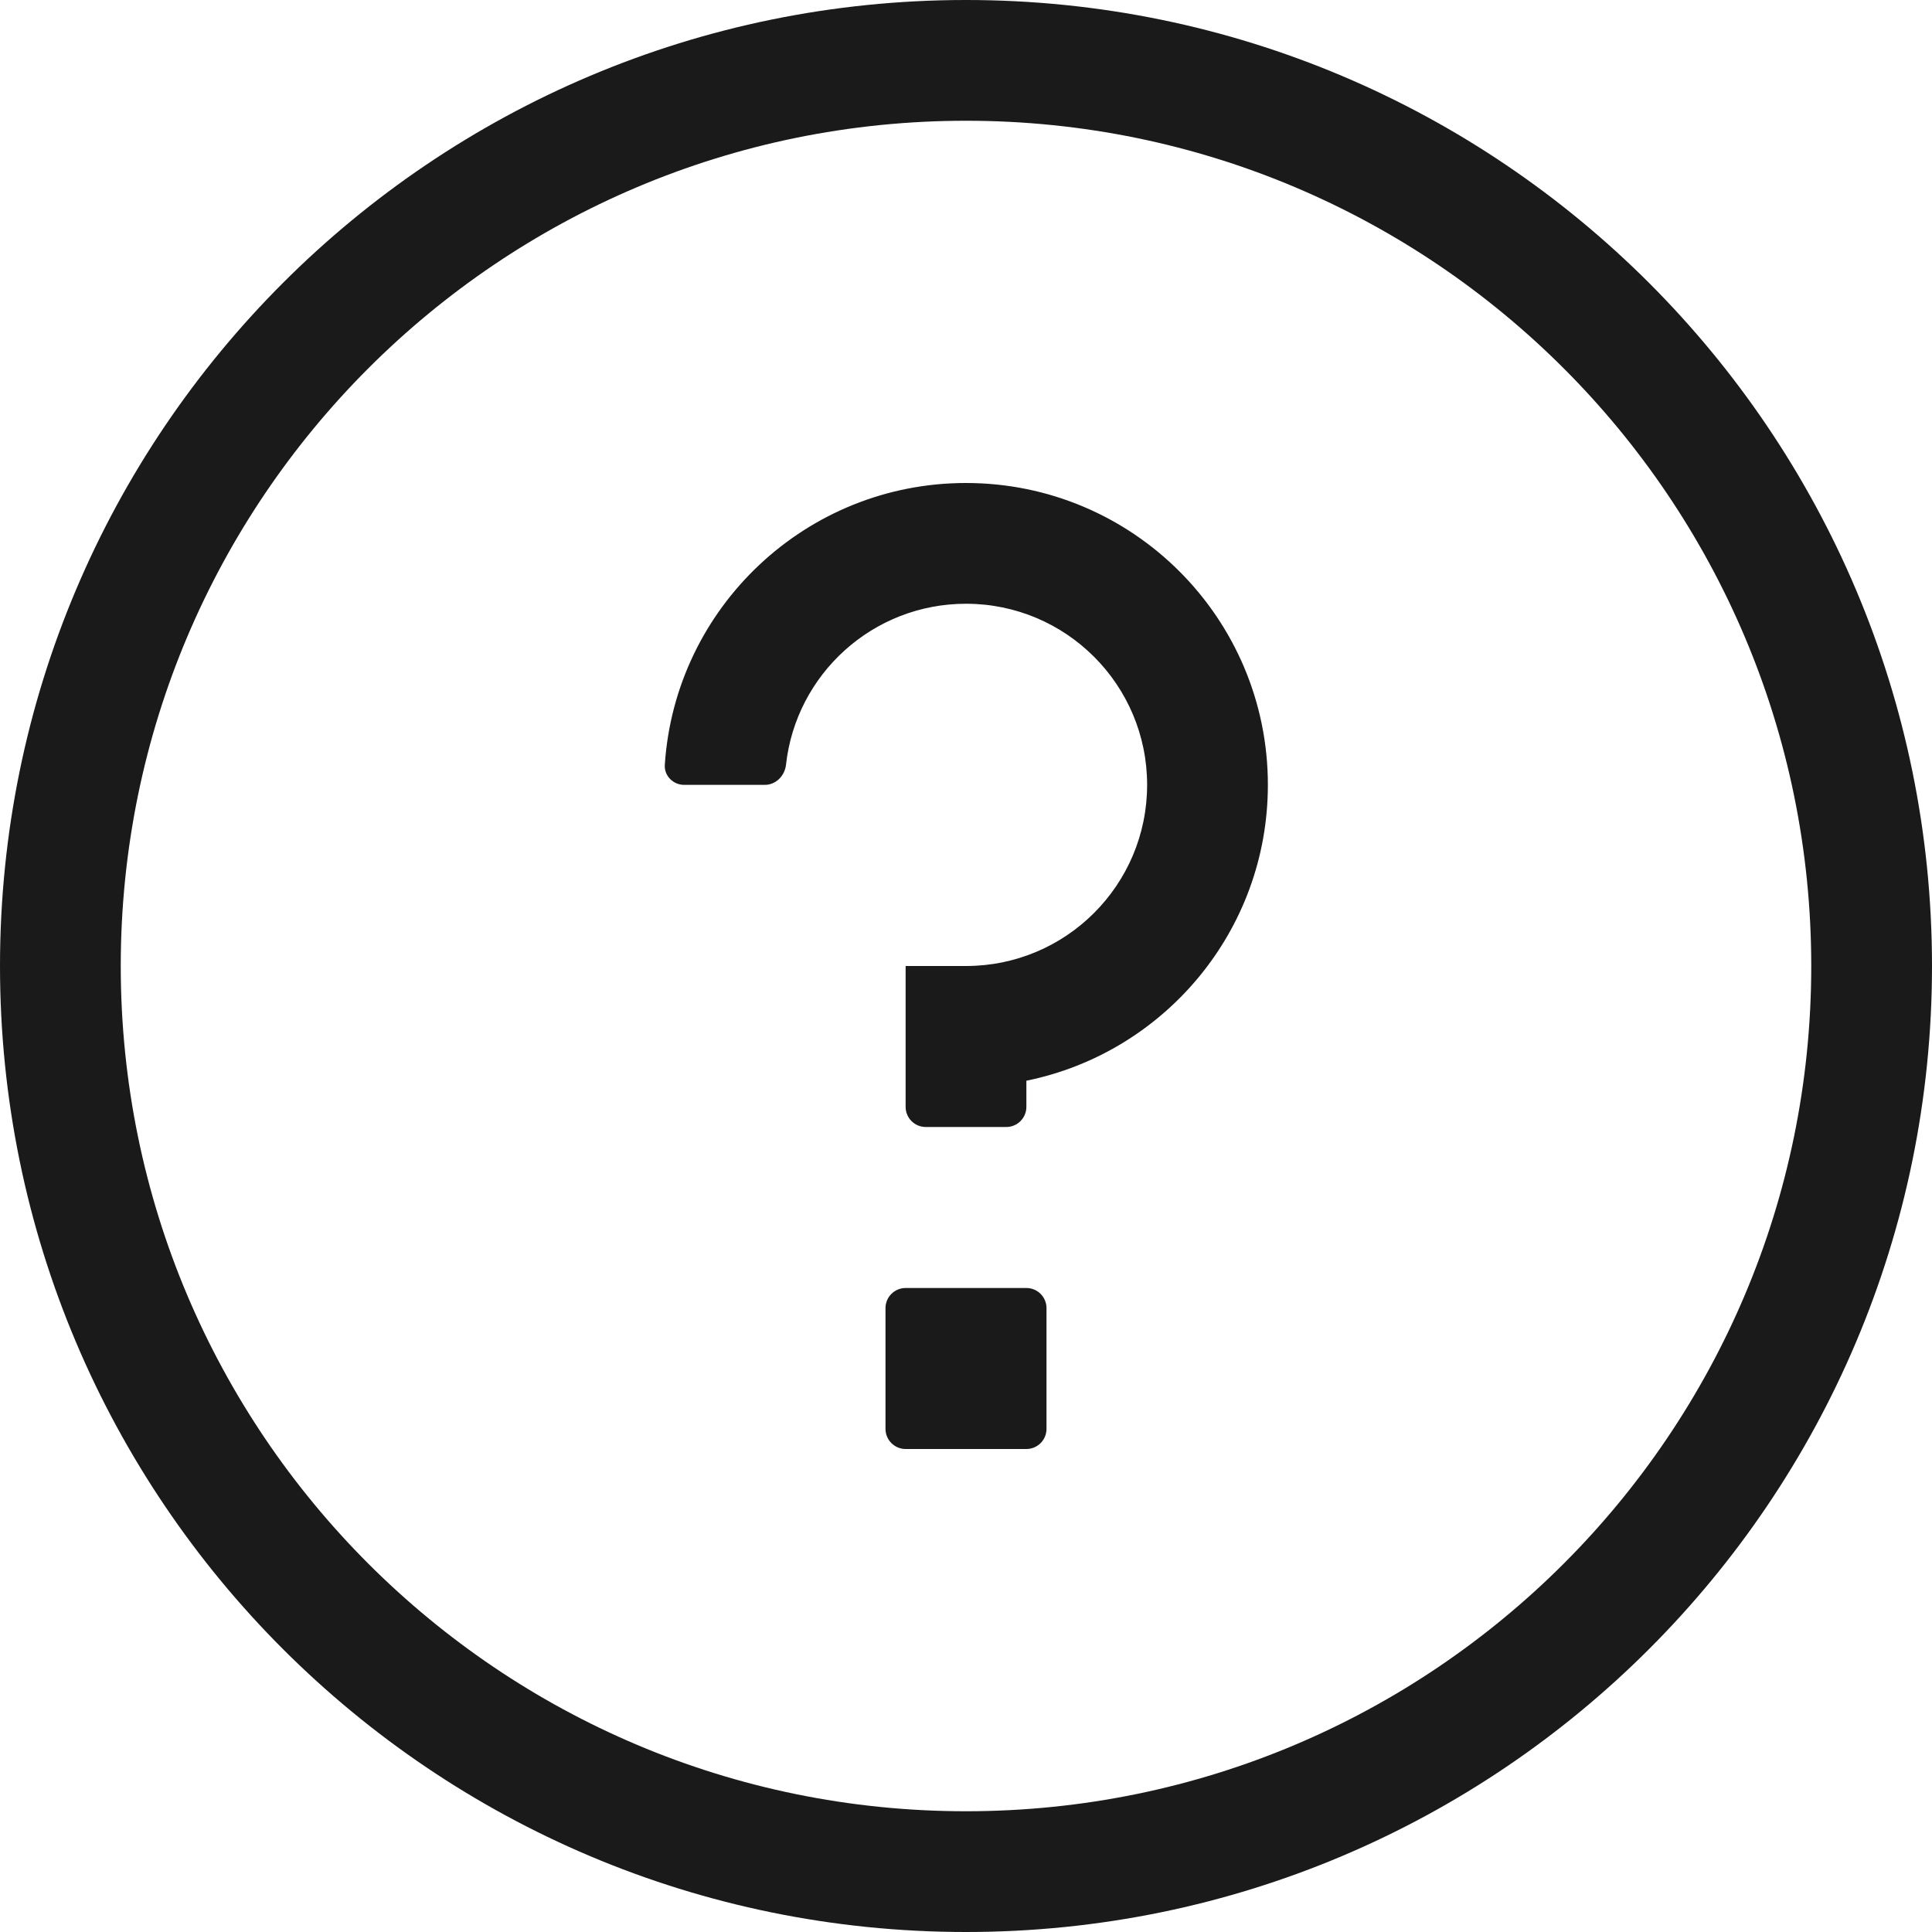
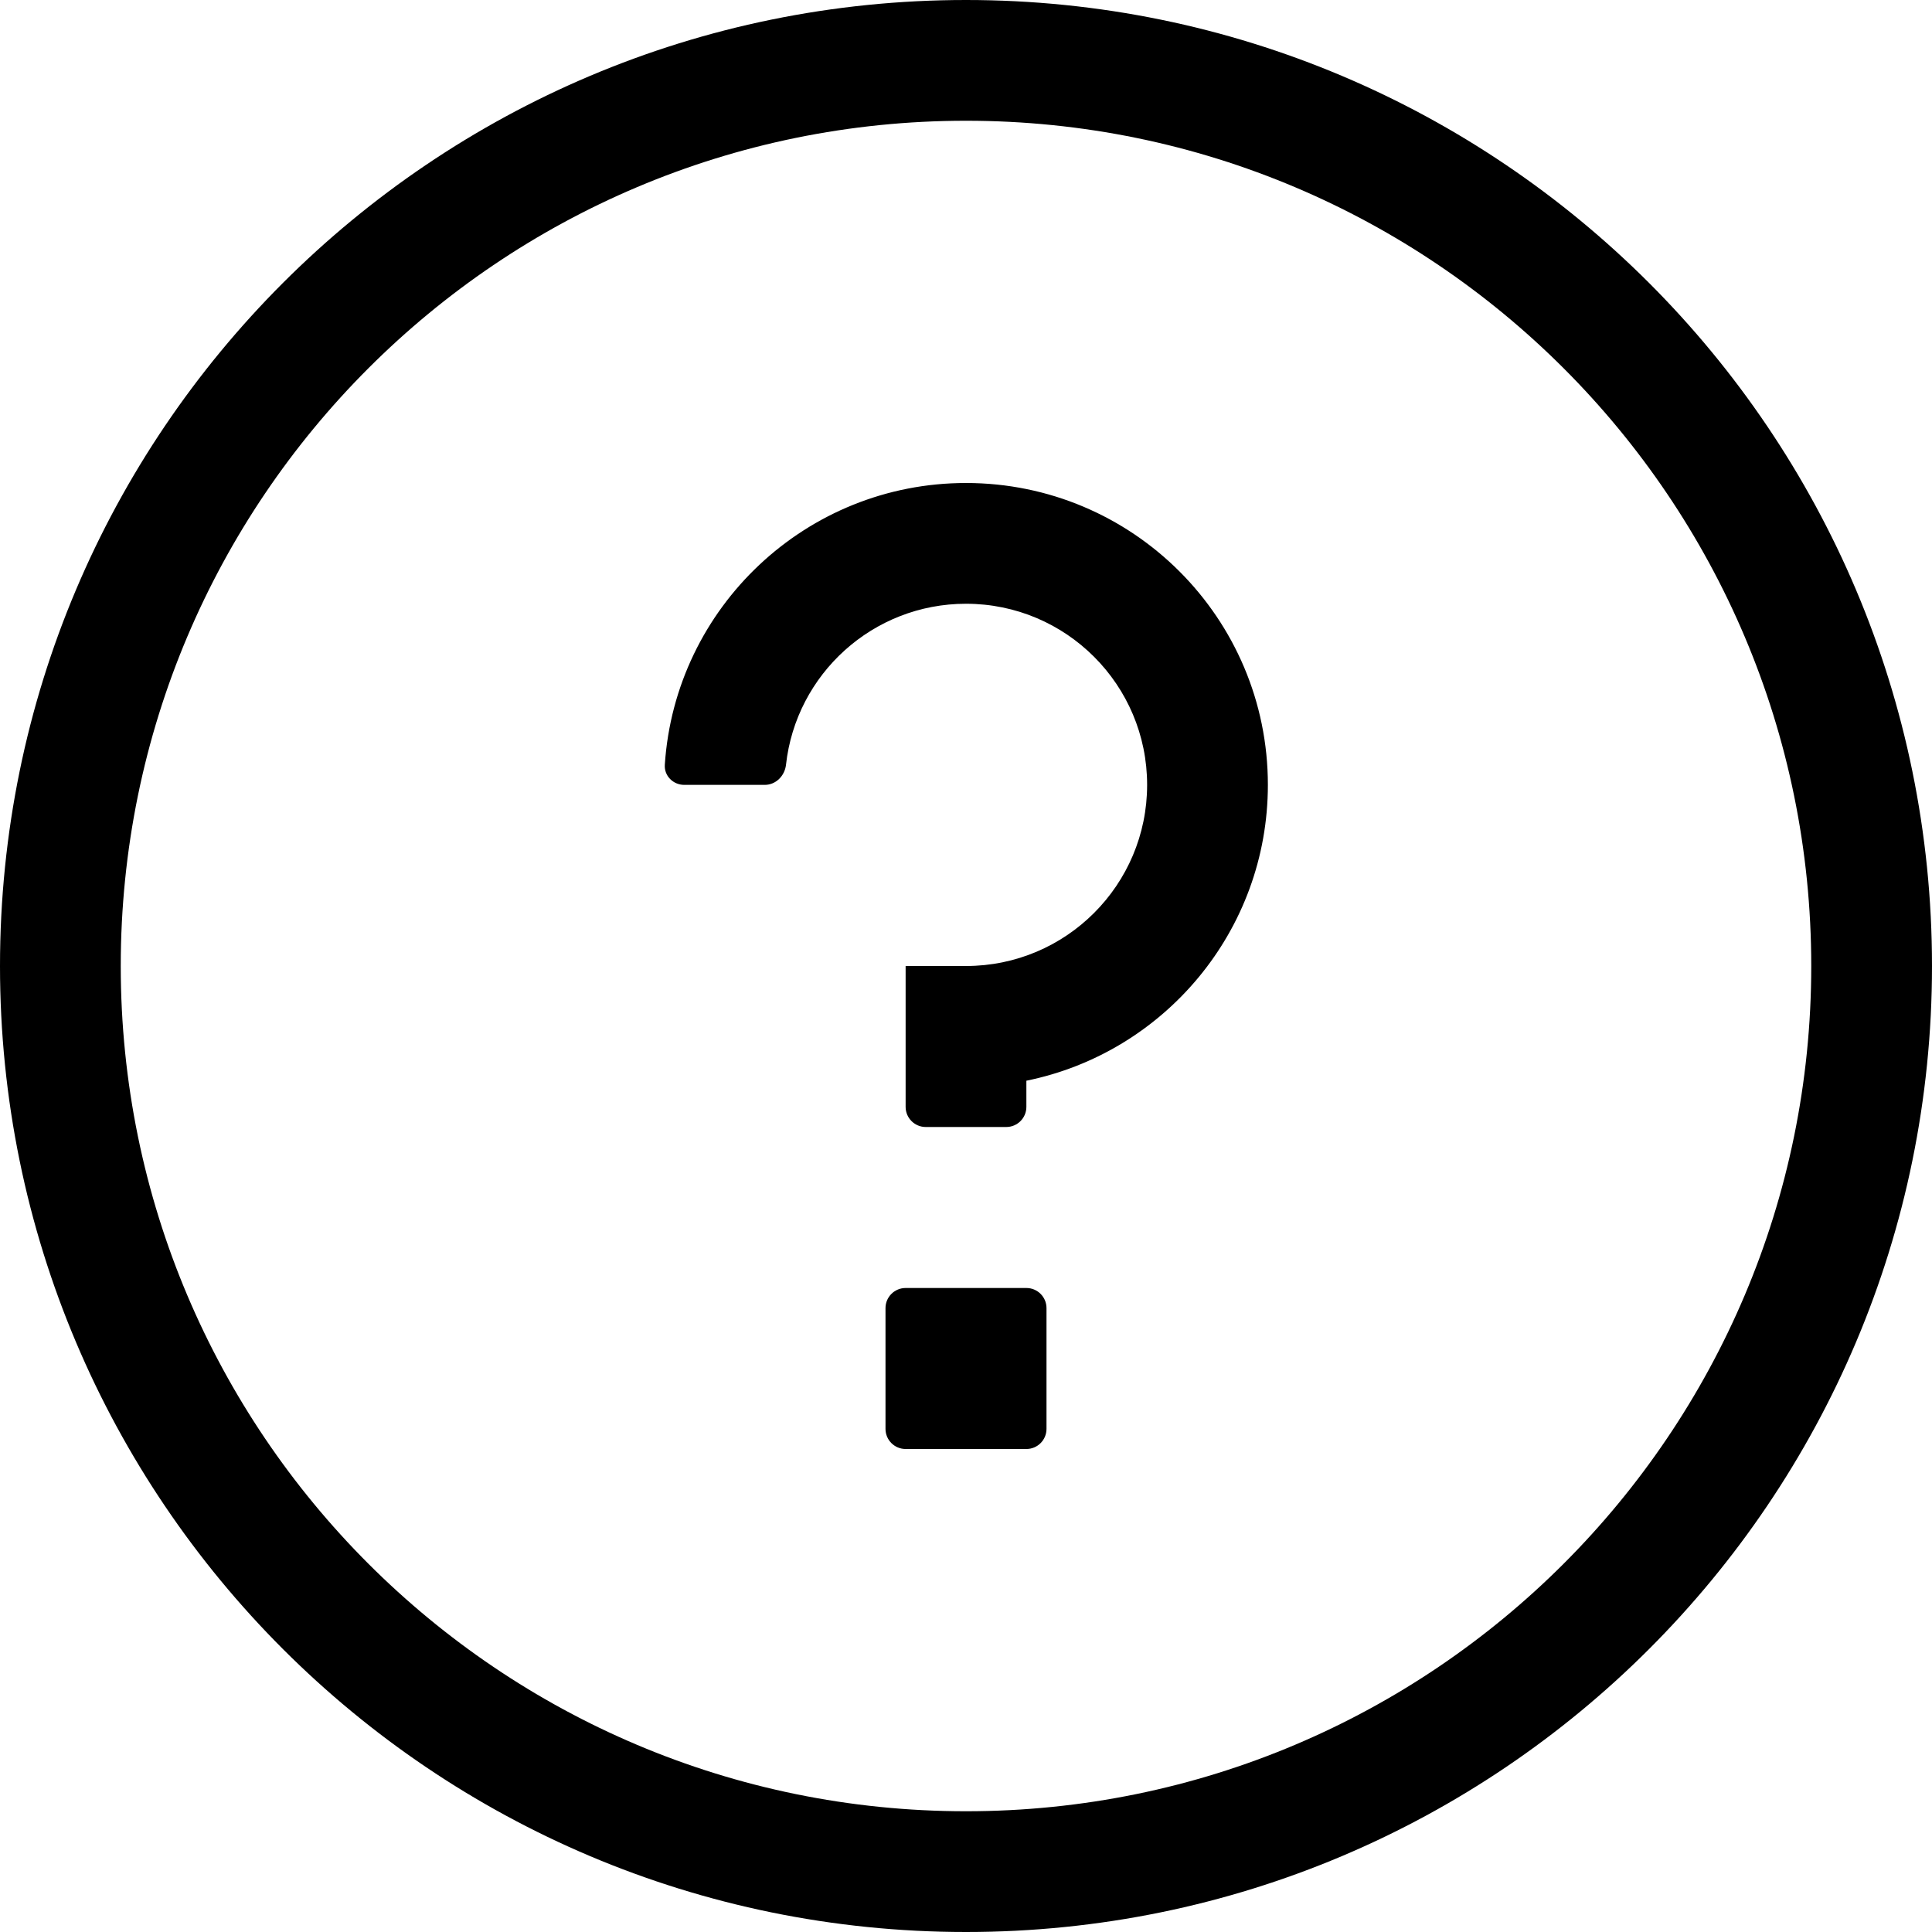
- <svg xmlns="http://www.w3.org/2000/svg" fill="none" version="1.1" width="48" height="48" viewBox="0 0 48 48">
-   <defs>
-     <clipPath id="relay_svg_SjWHUd">
-       <path d="M0 0L48 0L48 48L0 48L0 0Z" />
-     </clipPath>
-   </defs>
-   <g style="mix-blend-mode:pass-through;opacity: 1;" transform="matrix(1,0,0,1,0,0)">
-     <g clip-path="url(#relay_svg_SjWHUd)">
-       <g style="mix-blend-mode:pass-through;opacity: 1;" transform="matrix(1,0,0,1,0,0)">
-         <path d="M48 24C48 37.255 37.255 48 24 48C10.745 48 0 37.255 0 24C0 10.745 10.745 0 24 0C37.255 0 48 10.745 48 24ZM45 24C45 12.402 35.598 3 24 3C12.403 3 3 12.402 3 24C3 35.598 12.403 45 24 45C35.598 45 45 35.598 45 24ZM24 15C21.684 15 19.775 16.75 19.528 19.001C19.497 19.275 19.277 19.5 19 19.5L17 19.5C16.724 19.5 16.498 19.275 16.517 19C16.774 15.091 20.027 12 24 12C28.143 12 31.5 15.358 31.5 19.5C31.5 23.128 28.924 26.155 25.5 26.85L25.5 27.5C25.5 27.776 25.277 28 25 28L23 28C22.724 28 22.5 27.776 22.5 27.5L22.5 24L24 24C26.486 24 28.5 21.985 28.5 19.5C28.5 17.015 26.486 15 24 15ZM22.5 32C22.224 32 22 32.224 22 32.5L22 35.5C22 35.776 22.224 36 22.5 36L25.5 36C25.777 36 26 35.776 26 35.5L26 32.5C26 32.224 25.777 32 25.5 32L22.5 32Z" fill-rule="NONZERO" fill="#1a1a1a" fill-opacity="1" style="mix-blend-mode:normal" />
-       </g>
-     </g>
-   </g>
+ <svg xmlns="http://www.w3.org/2000/svg" viewBox="0 0 48 48">
+   <path d="M48 24C48 37.255 37.255 48 24 48C10.745 48 0 37.255 0 24C0 10.745 10.745 0 24 0C37.255 0 48 10.745 48 24ZM45 24C45 12.402 35.598 3 24 3C12.403 3 3 12.402 3 24C3 35.598 12.403 45 24 45C35.598 45 45 35.598 45 24ZM24 15C21.684 15 19.775 16.75 19.528 19.001C19.497 19.275 19.277 19.5 19 19.5L17 19.5C16.724 19.5 16.498 19.275 16.517 19C16.774 15.091 20.027 12 24 12C28.143 12 31.5 15.358 31.5 19.5C31.5 23.128 28.924 26.155 25.5 26.85L25.5 27.5C25.5 27.776 25.277 28 25 28L23 28C22.724 28 22.5 27.776 22.5 27.5L22.5 24L24 24C26.486 24 28.5 21.985 28.5 19.5C28.5 17.015 26.486 15 24 15ZM22.5 32C22.224 32 22 32.224 22 32.5L22 35.5C22 35.776 22.224 36 22.5 36L25.5 36C25.777 36 26 35.776 26 35.5L26 32.5C26 32.224 25.777 32 25.5 32L22.5 32Z" />
</svg>
